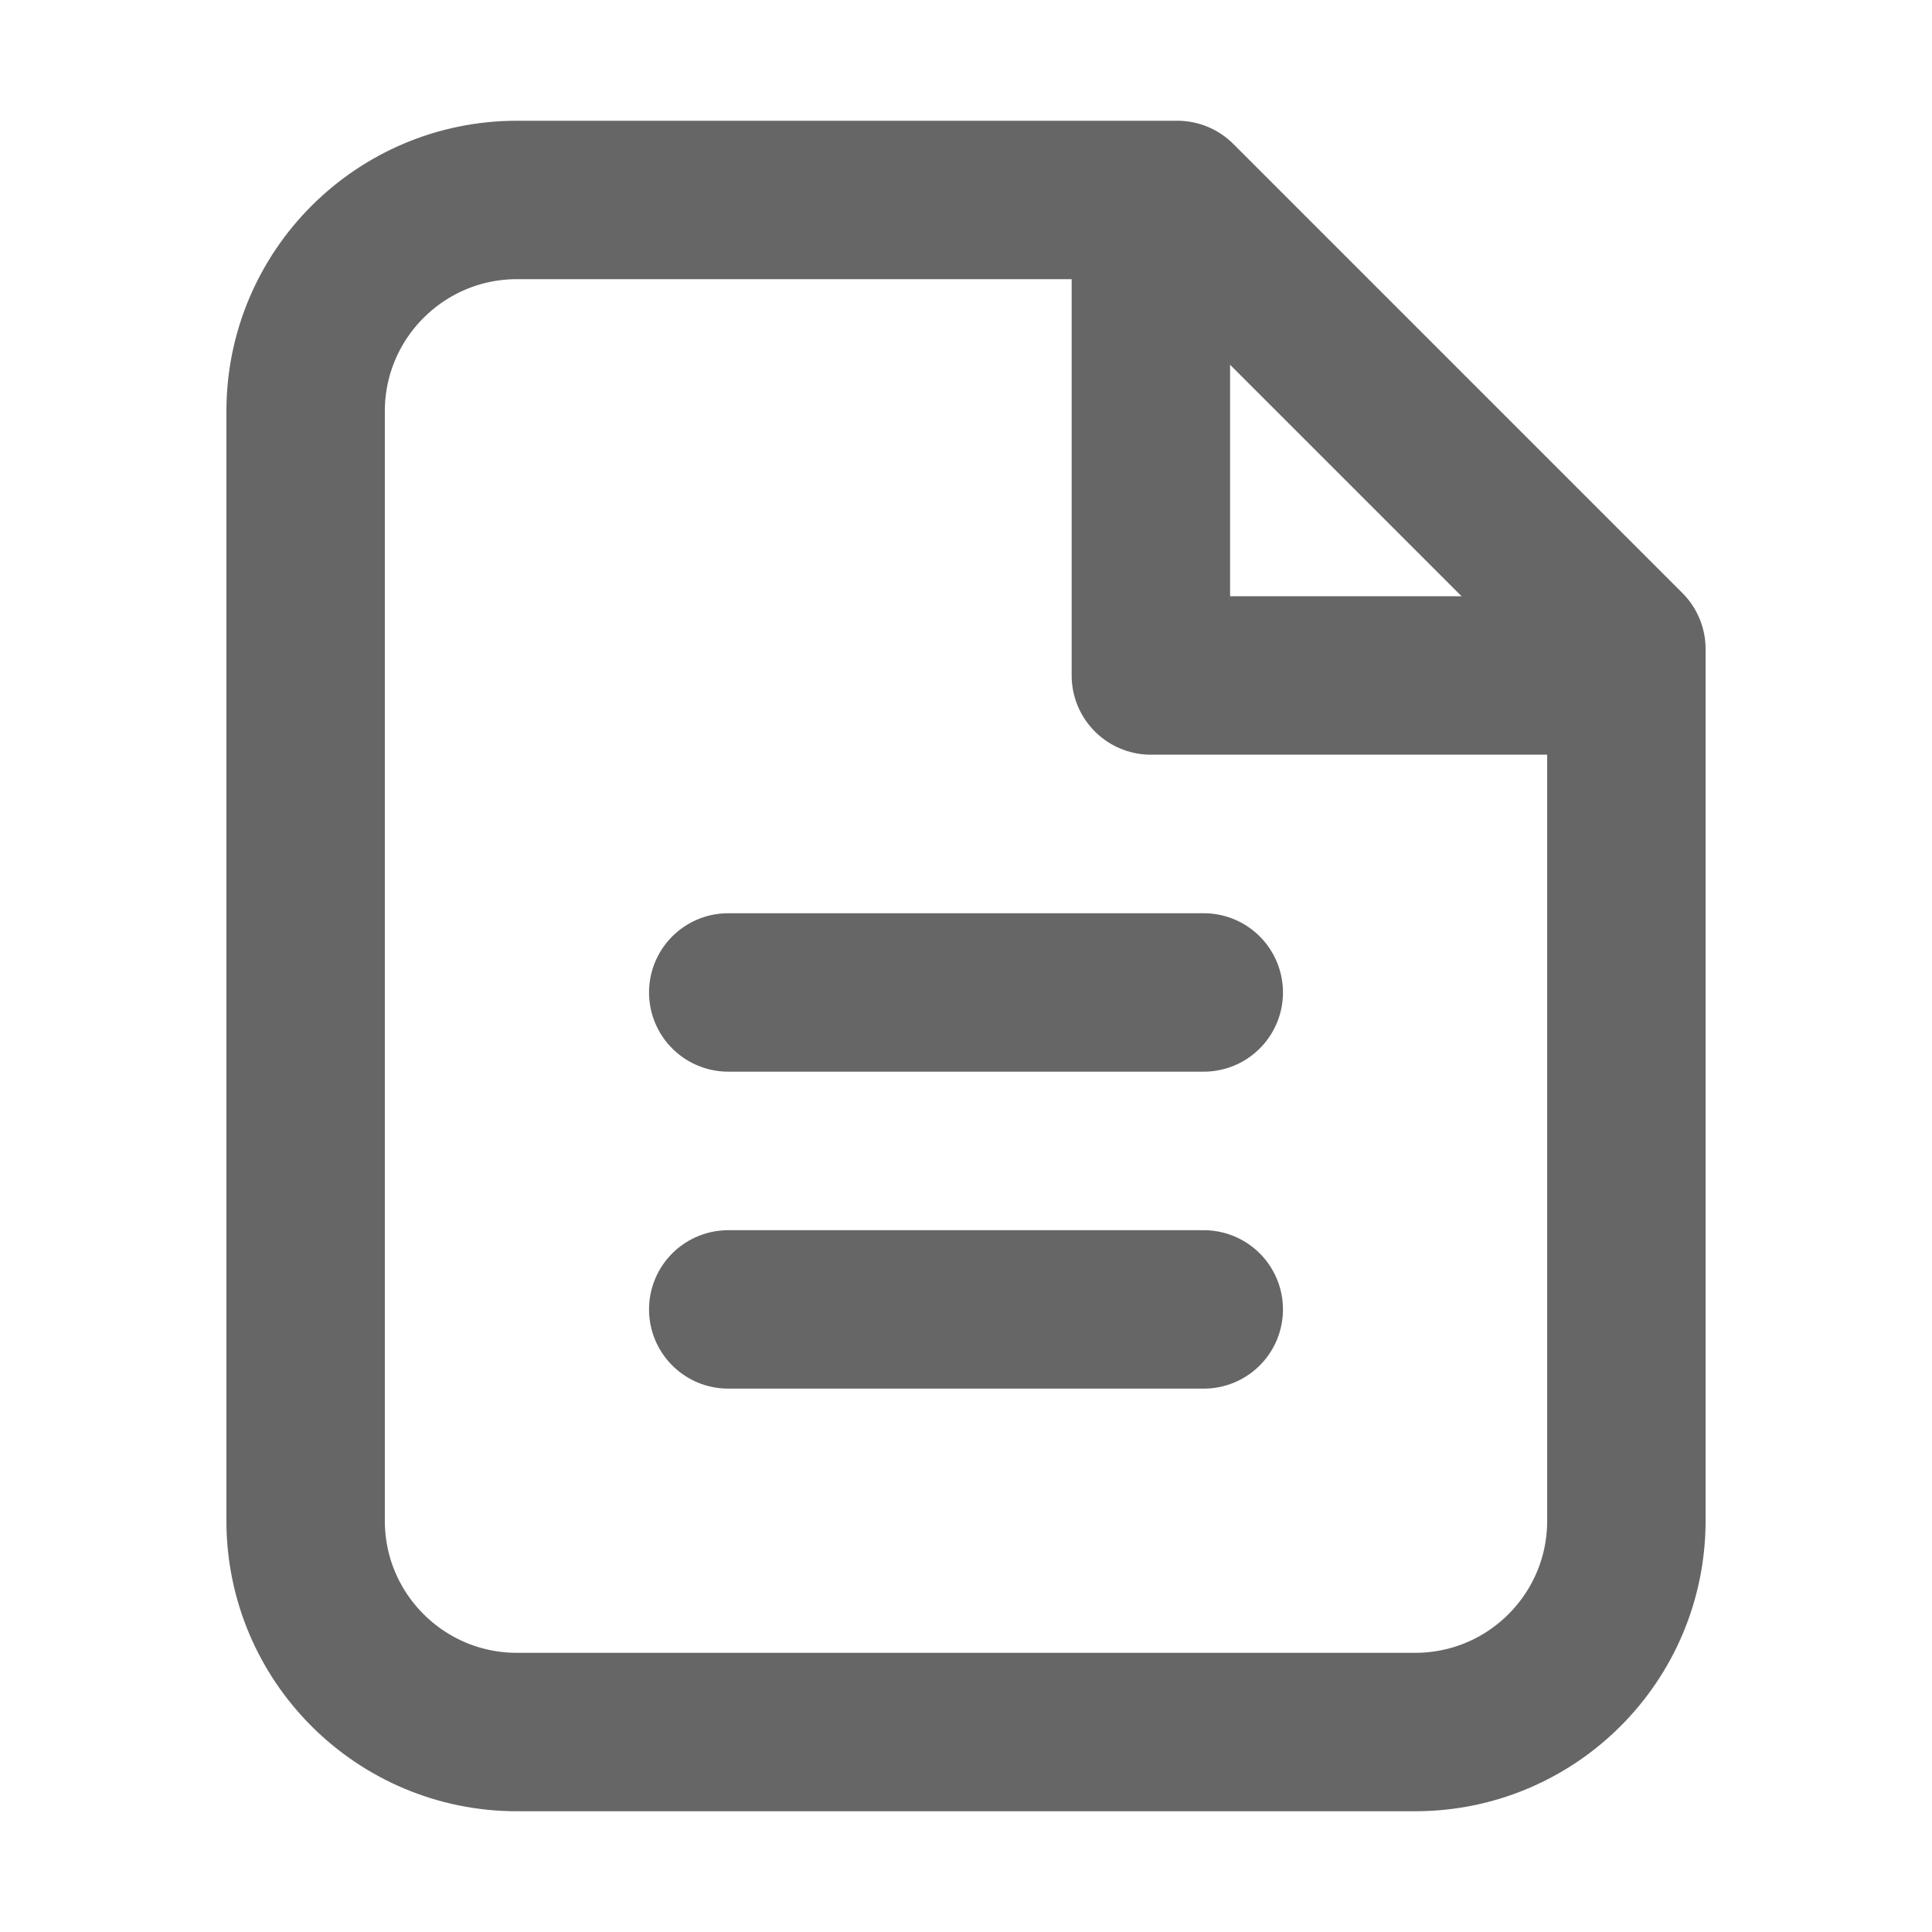
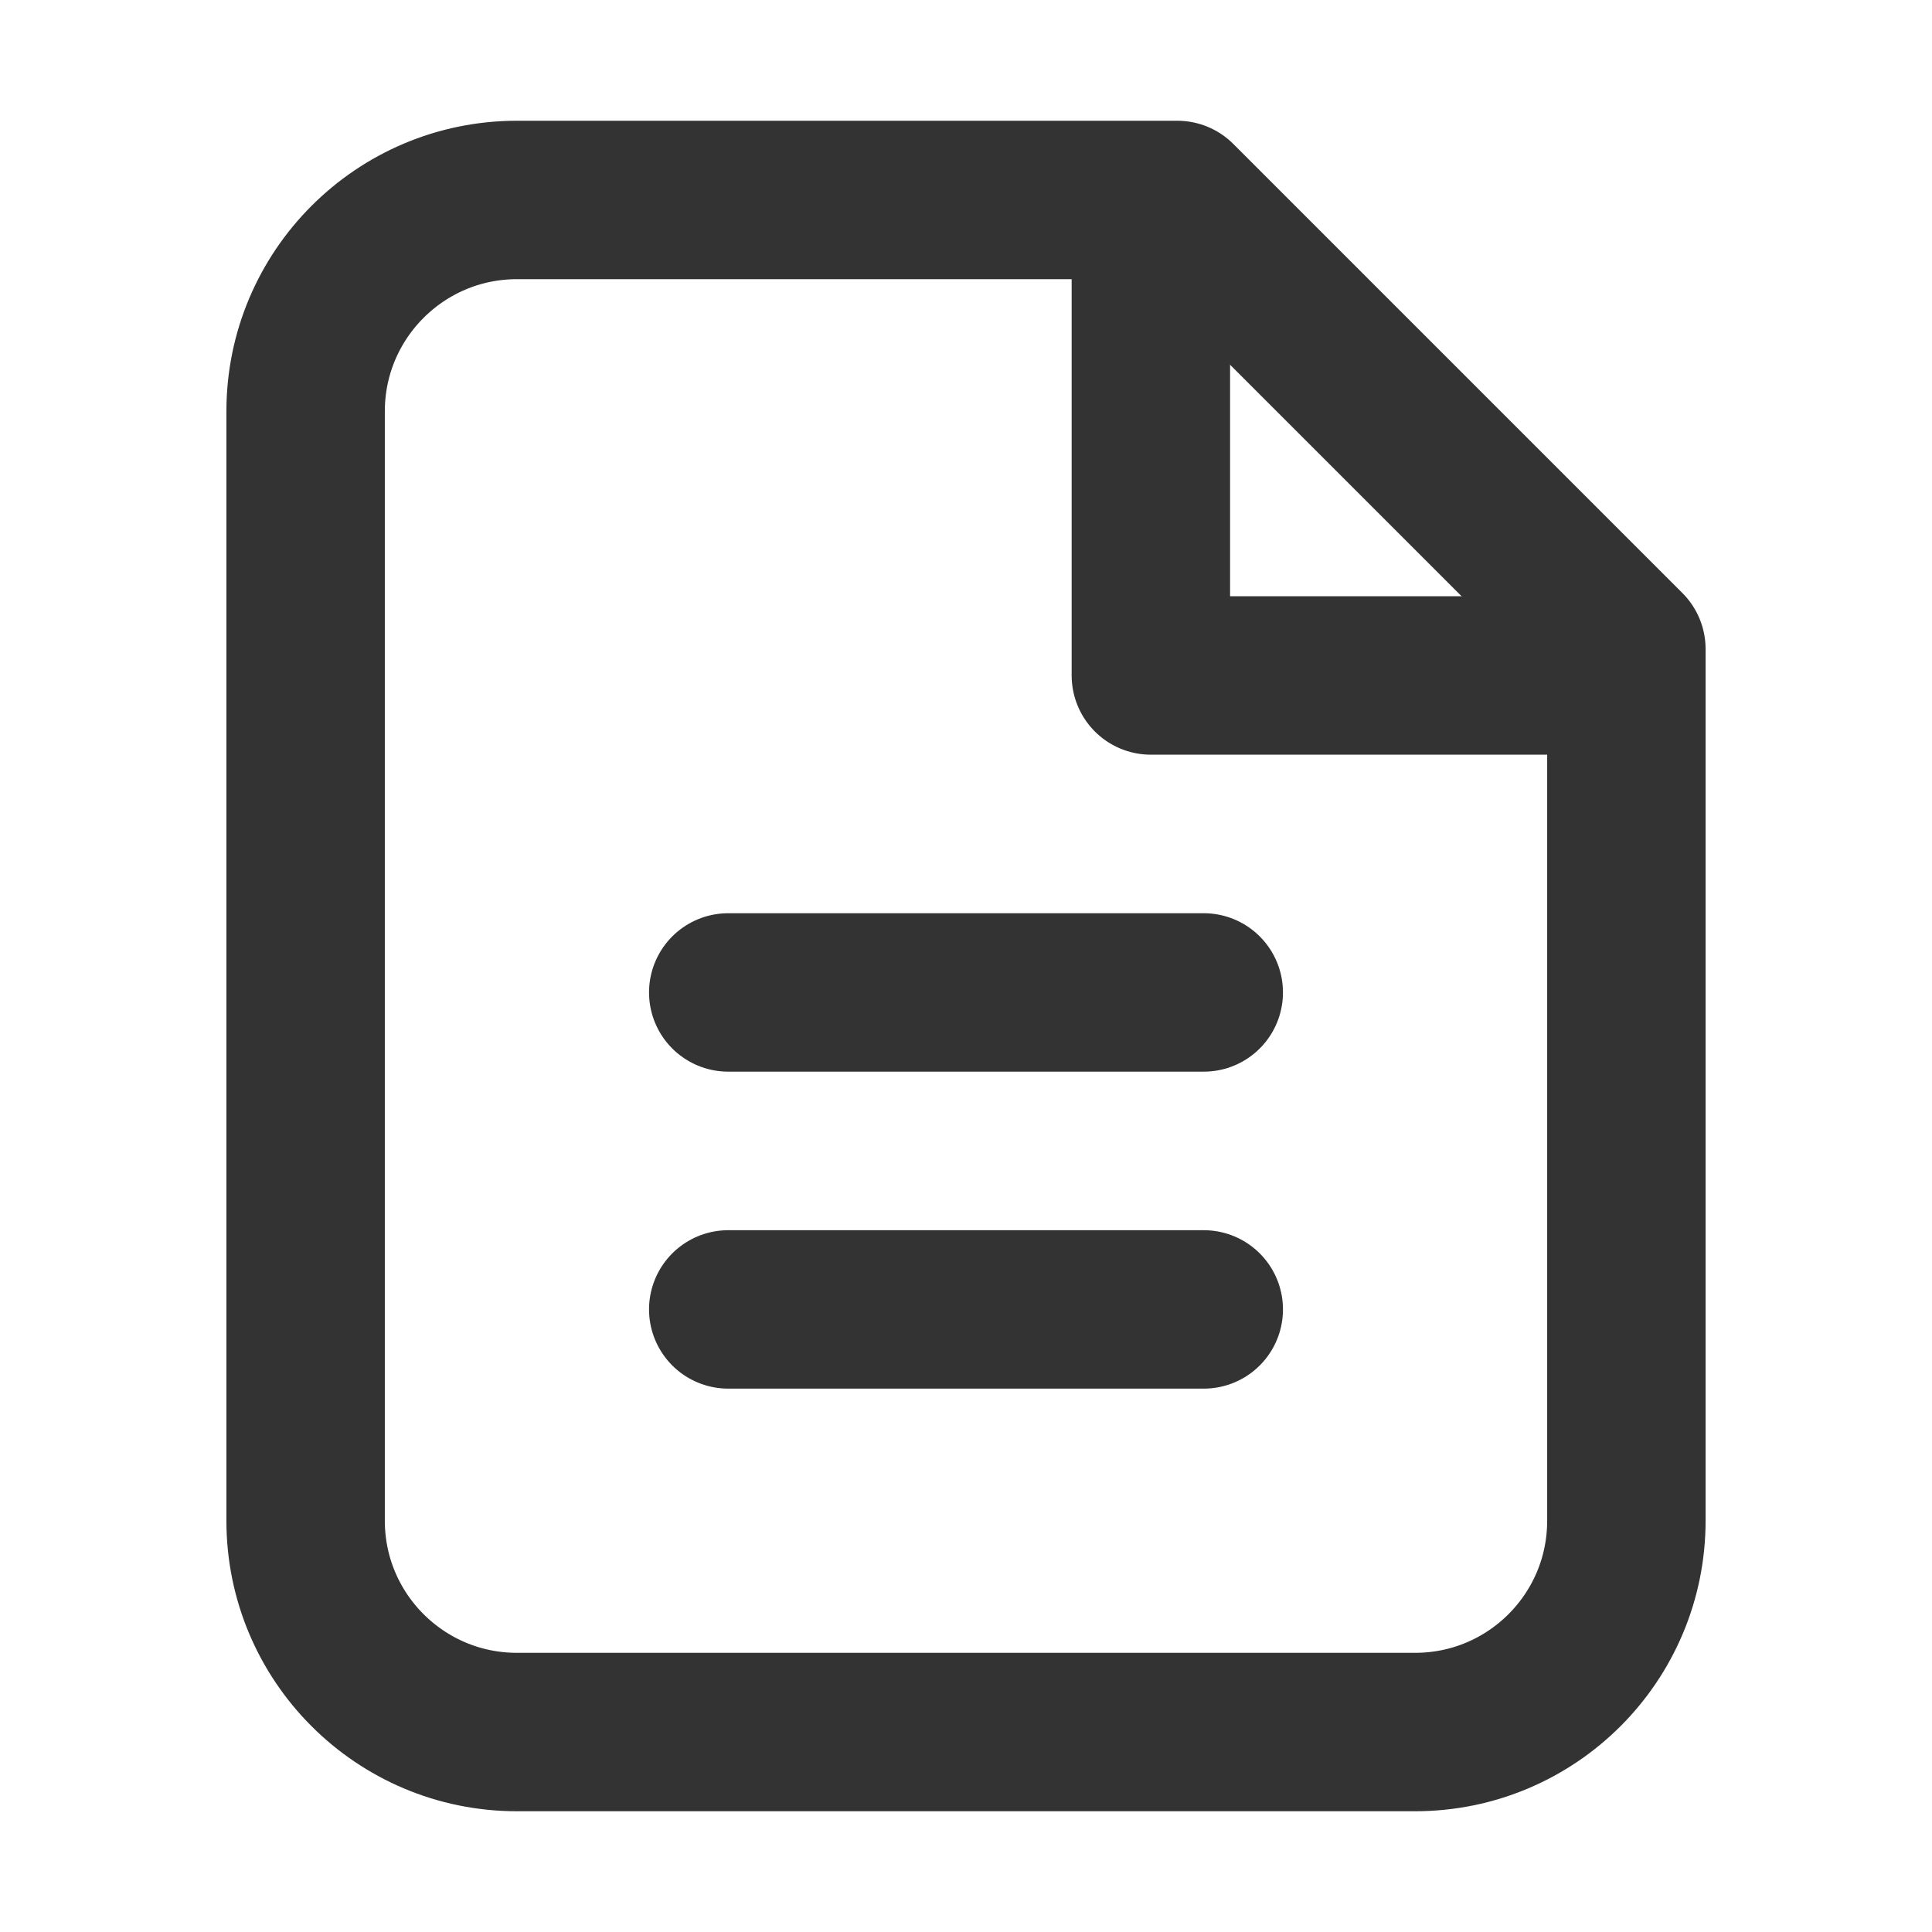
<svg xmlns="http://www.w3.org/2000/svg" width="16" height="16" fill="none" viewBox="0 0 16 16" version="1.1" id="svg10">
  <defs id="defs14" />
-   <path stroke="currentColor" stroke-linecap="round" stroke-linejoin="round" stroke-width="1.312" d="m 4.281,14.344 h 7.438 c 0.967,0 1.75,-0.783 1.75,-1.75 V 5.375 L 9.75,1.656 H 4.281 c -0.966,0 -1.75,0.784 -1.75,1.75 v 9.188 c 0,0.967 0.784,1.75 1.75,1.75 z" id="path2" style="stroke:#666666;stroke-opacity:1" />
-   <path stroke="currentColor" stroke-linecap="round" stroke-linejoin="round" stroke-width="1.312" d="M 13.25,5.594 H 9.531 V 1.875" id="path4" style="stroke:#666666;stroke-opacity:1" />
-   <path stroke="currentColor" stroke-linecap="round" stroke-linejoin="round" stroke-width="1.312" d="m 6.031,10.844 h 3.938" id="path6" style="stroke:#666666;stroke-opacity:1" />
-   <path stroke="currentColor" stroke-linecap="round" stroke-linejoin="round" stroke-width="1.312" d="m 6.031,8.219 h 3.938" id="path8" style="stroke:#666666;stroke-opacity:1" />
+   <path stroke="currentColor" stroke-linecap="round" stroke-linejoin="round" stroke-width="1.312" d="m 4.281,14.344 h 7.438 c 0.967,0 1.75,-0.783 1.75,-1.75 V 5.375 L 9.75,1.656 H 4.281 c -0.966,0 -1.75,0.784 -1.75,1.75 v 9.188 c 0,0.967 0.784,1.75 1.75,1.75 z" id="path2" style="stroke:#333333;stroke-opacity:1" />
+   <path stroke="currentColor" stroke-linecap="round" stroke-linejoin="round" stroke-width="1.312" d="M 13.25,5.594 H 9.531 V 1.875" id="path4" style="stroke:#333333;stroke-opacity:1" />
+   <path stroke="currentColor" stroke-linecap="round" stroke-linejoin="round" stroke-width="1.312" d="m 6.031,10.844 h 3.938" id="path6" style="stroke:#333333;stroke-opacity:1" />
+   <path stroke="currentColor" stroke-linecap="round" stroke-linejoin="round" stroke-width="1.312" d="m 6.031,8.219 h 3.938" id="path8" style="stroke:#333333;stroke-opacity:1" />
</svg>
